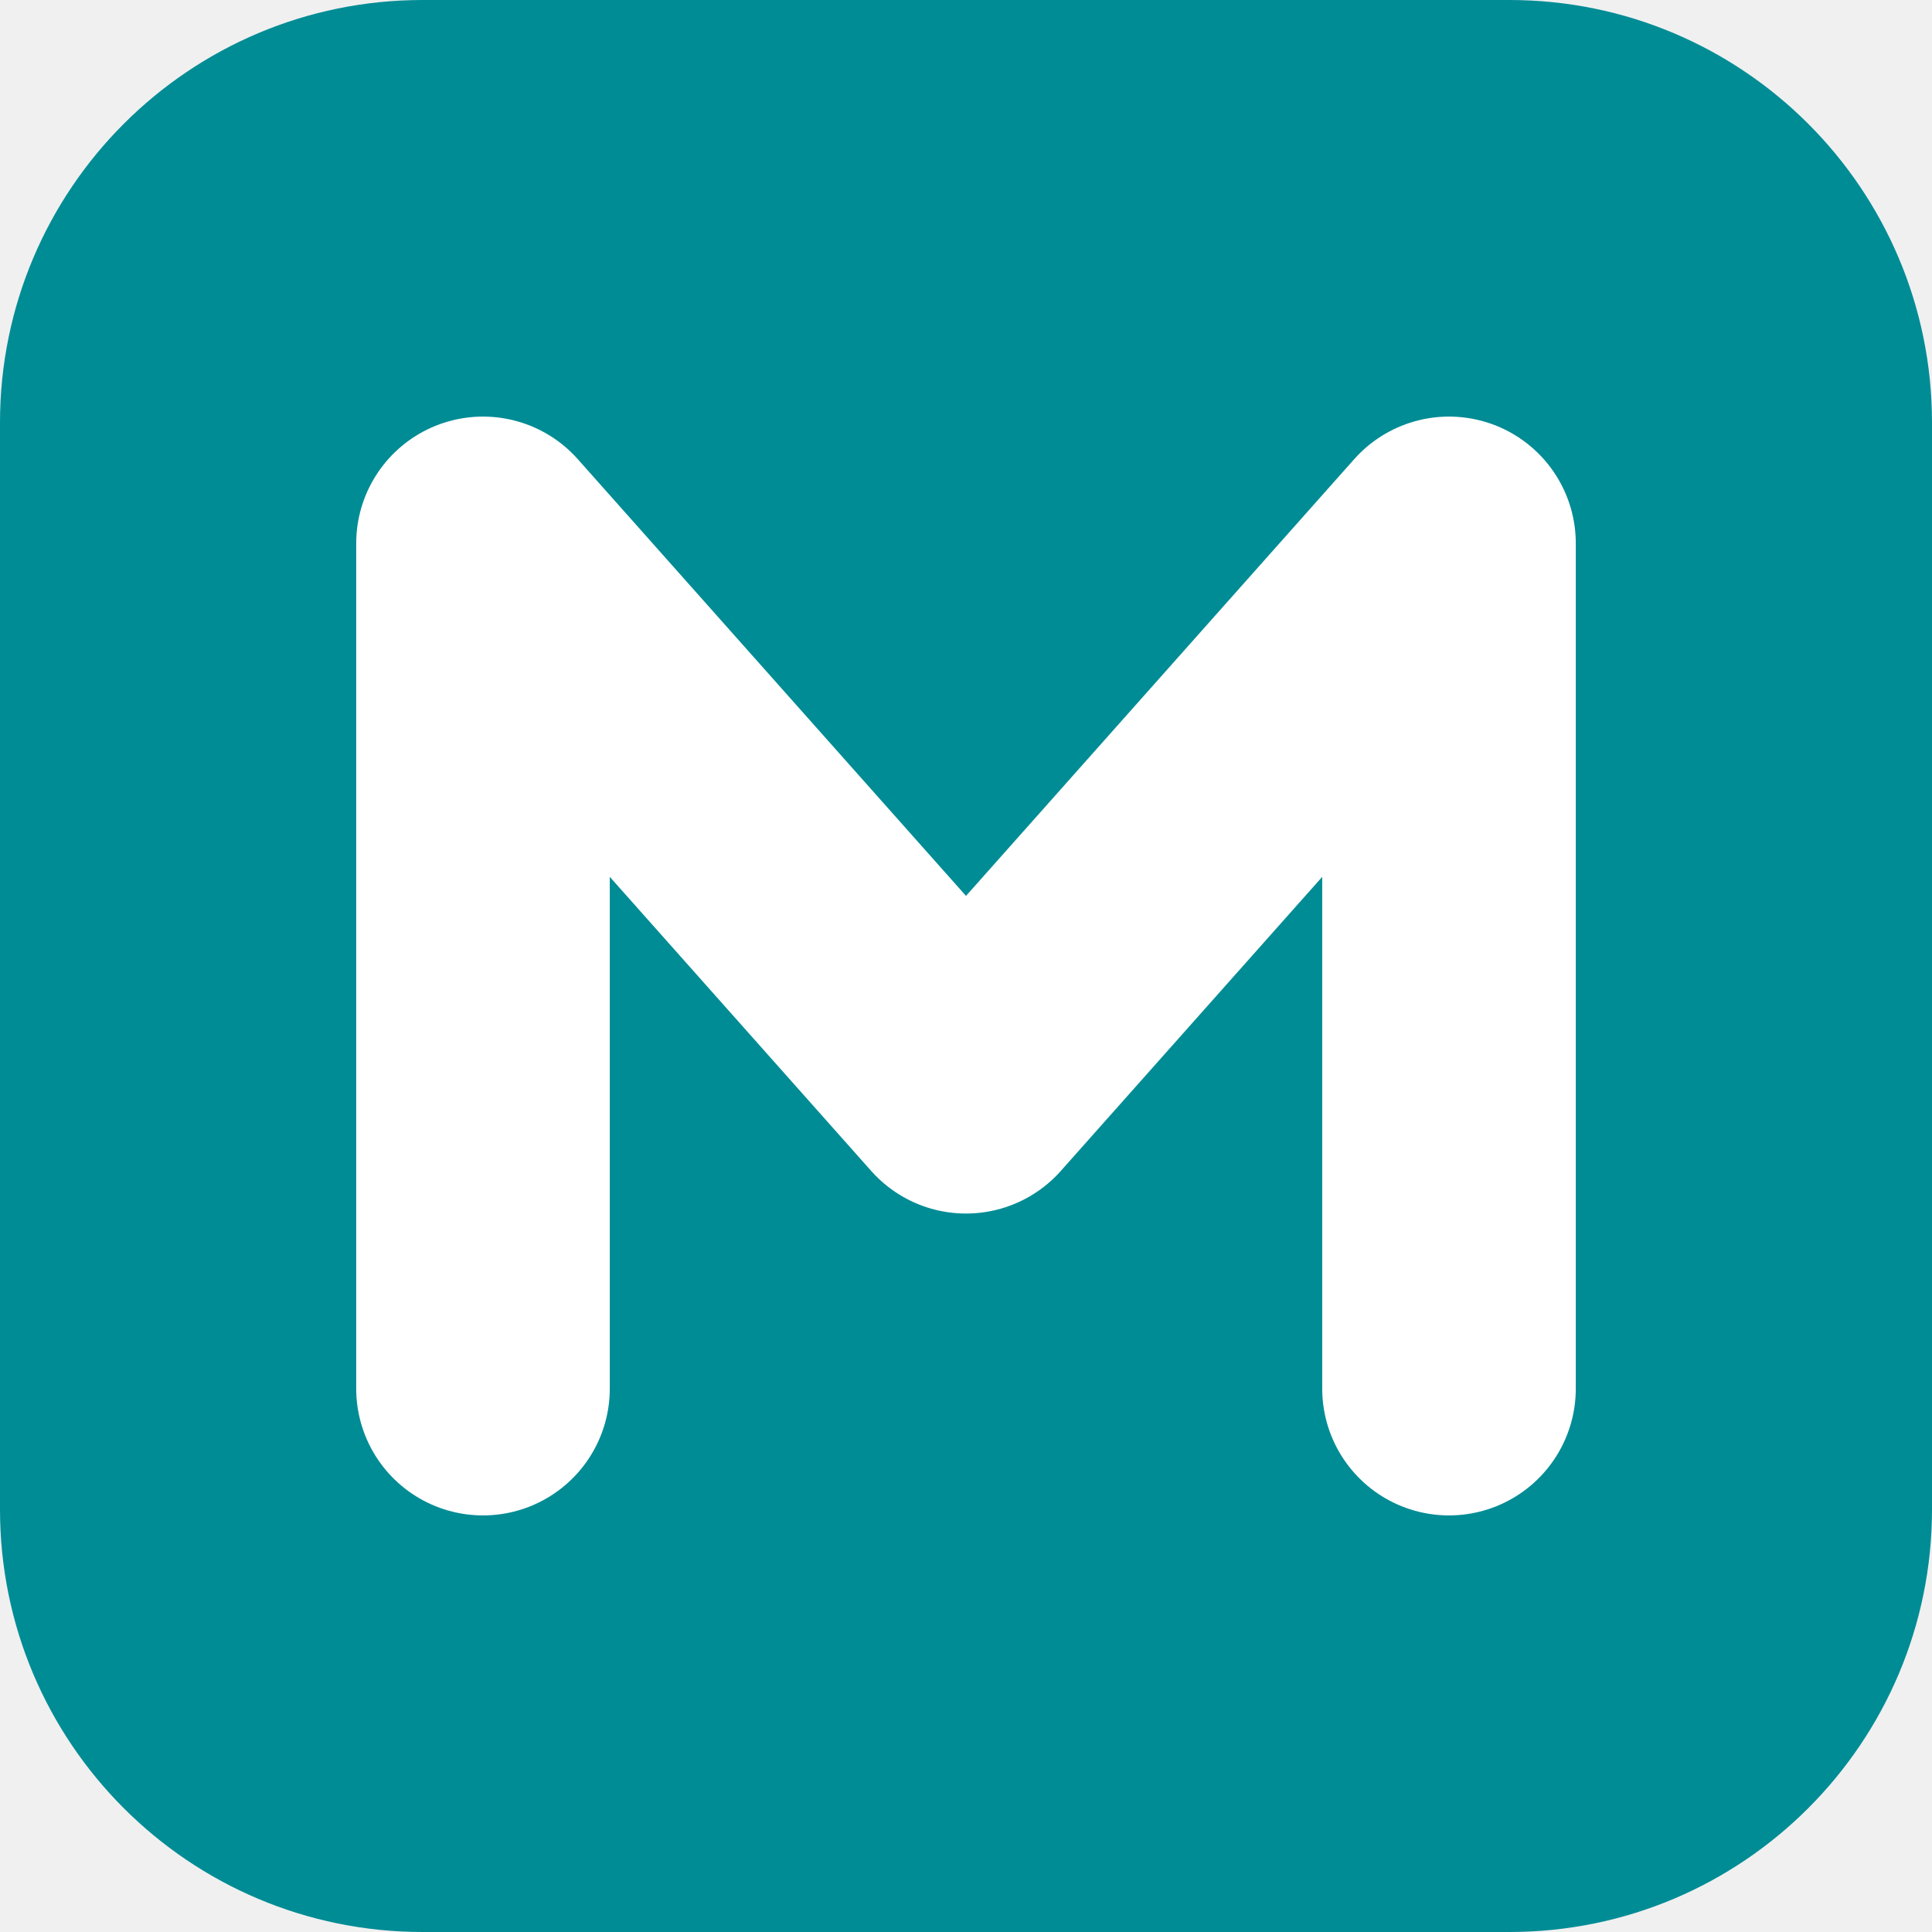
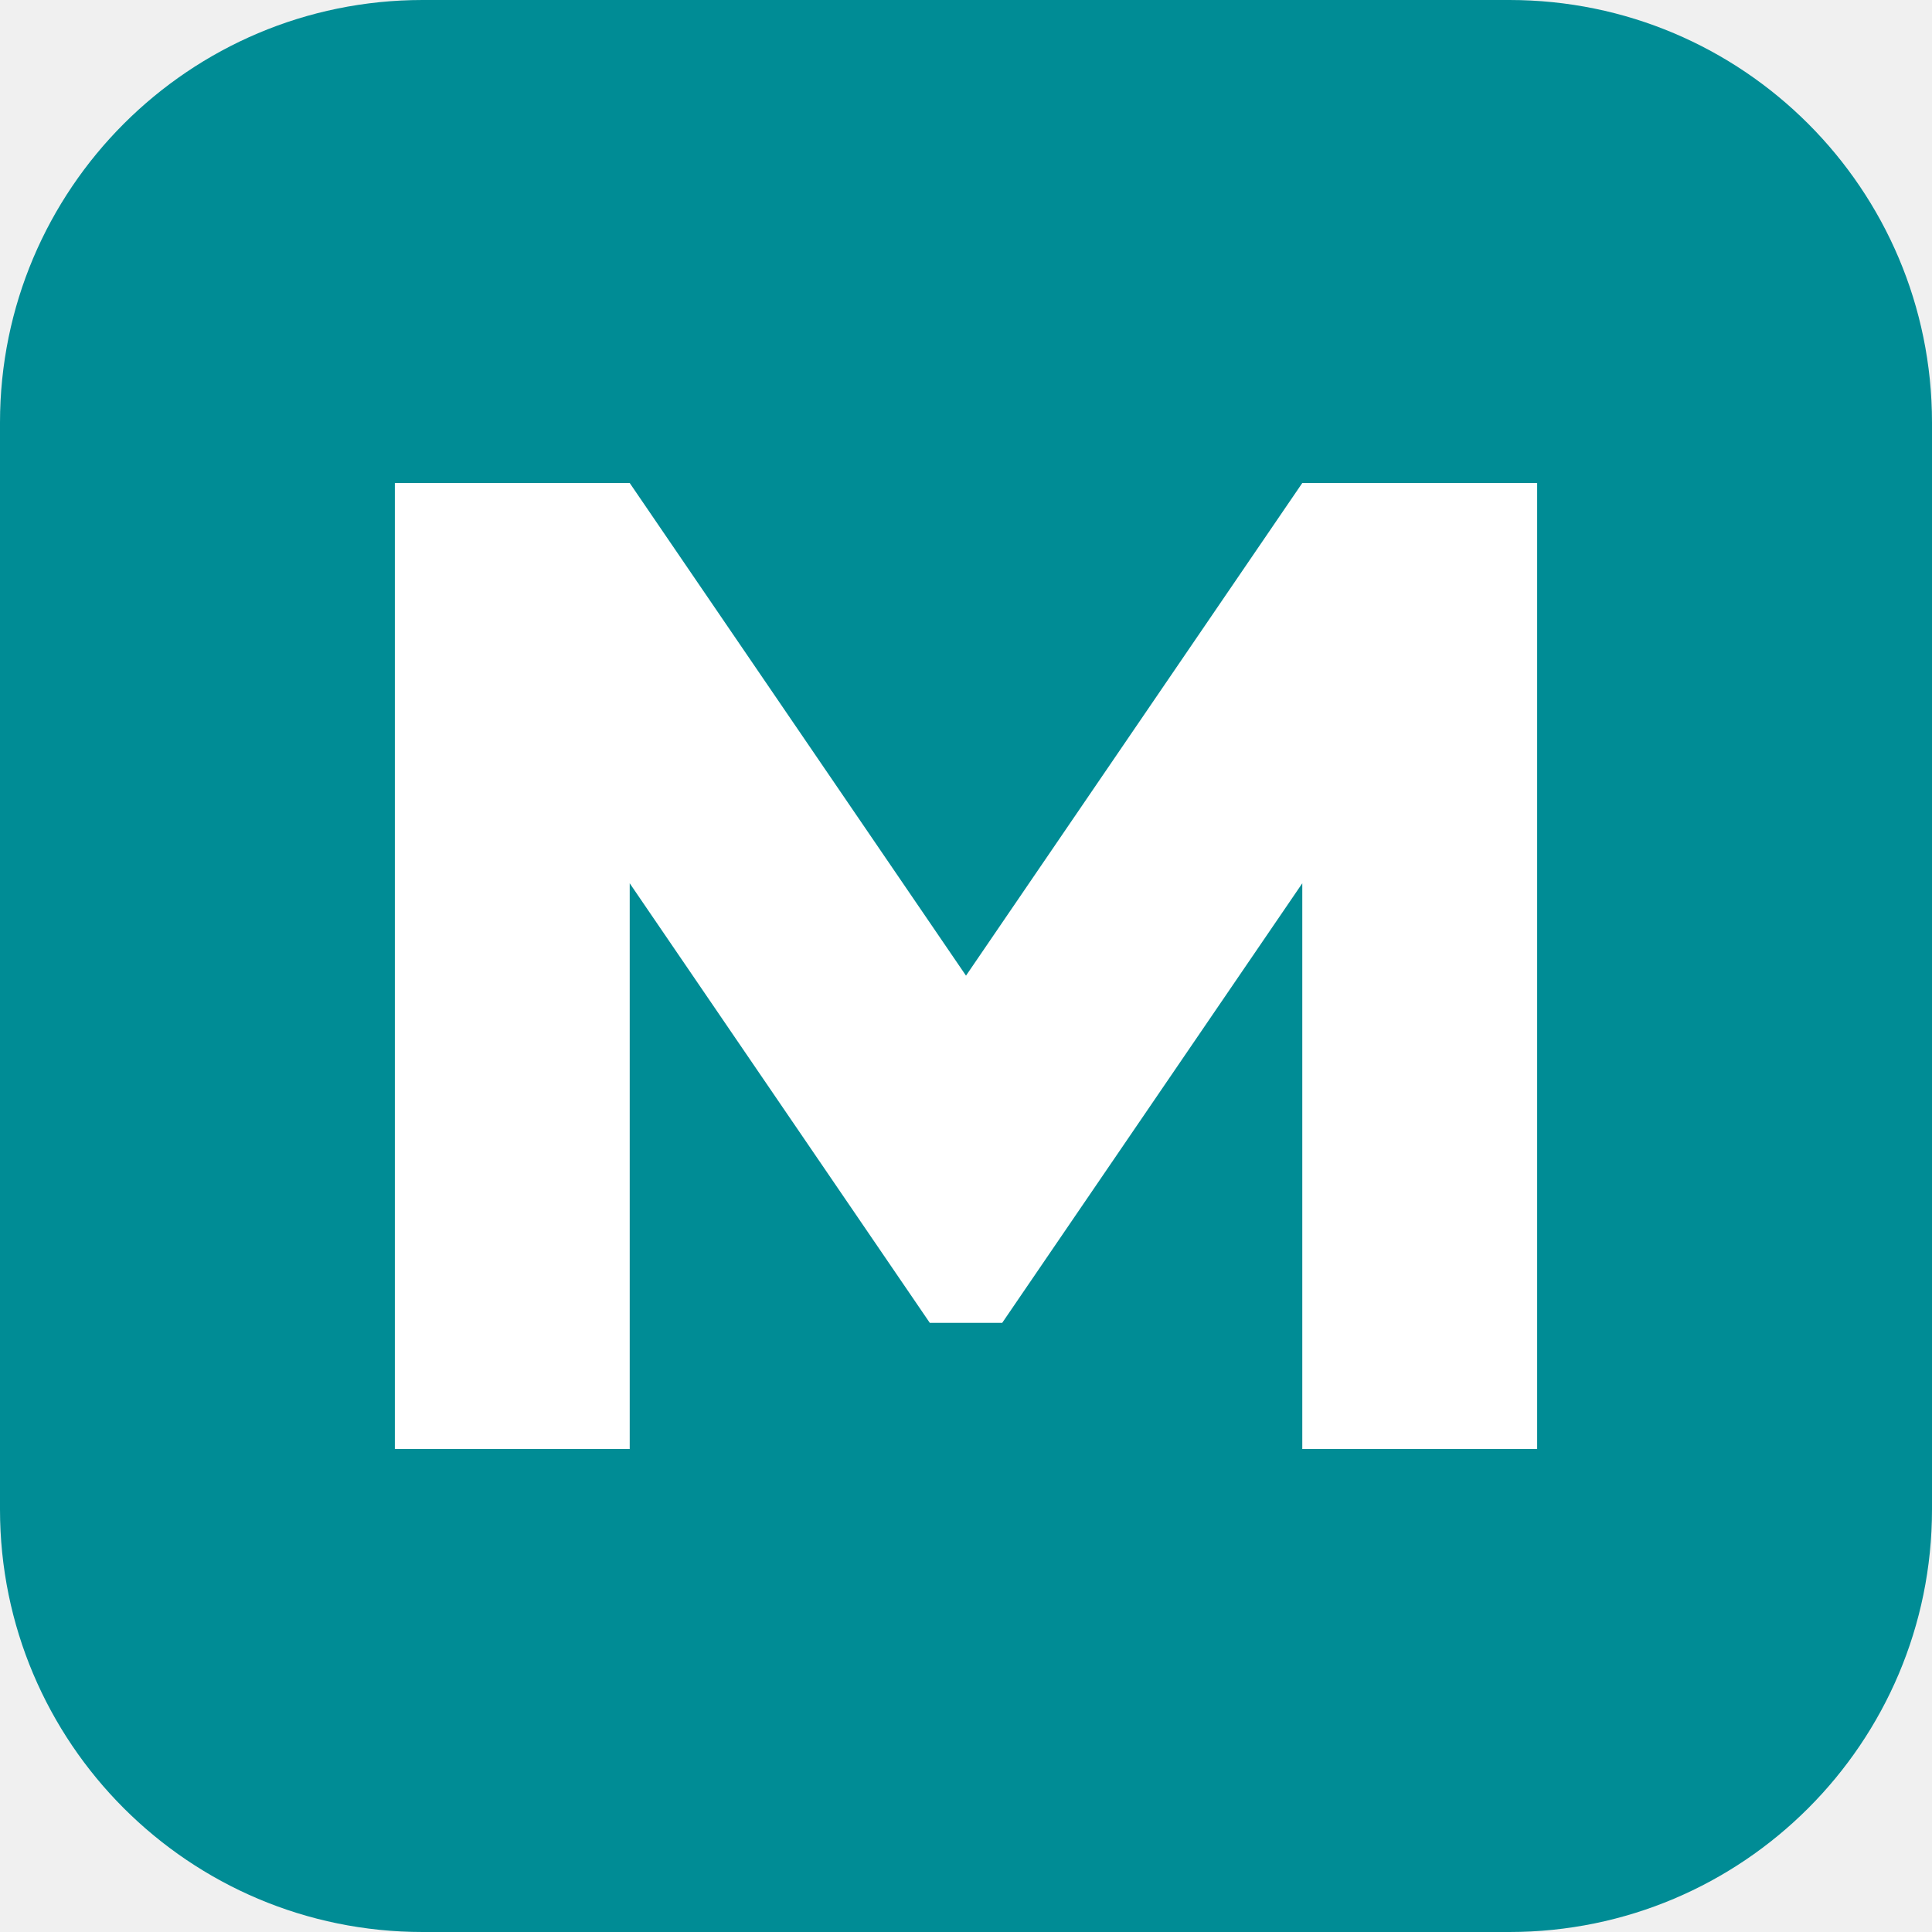
<svg xmlns="http://www.w3.org/2000/svg" viewBox="0 0 32 32">
  <rect width="32" height="32" rx="7" fill="#008c95" />
-   <path d="M8 23V9l8 9 8-9v14" fill="none" stroke="#ffffff" stroke-width="4.2" stroke-linecap="round" stroke-linejoin="round" />
+   <path d="M6.54 8L10.43 8L16 16.16L21.57 8L25.46 8L25.46 24L21.57 24L21.57 14.63L16.6 21.91L15.4 21.91L10.43 14.63L10.43 24L6.54 24Z" fill="#ffffff" />
</svg>
